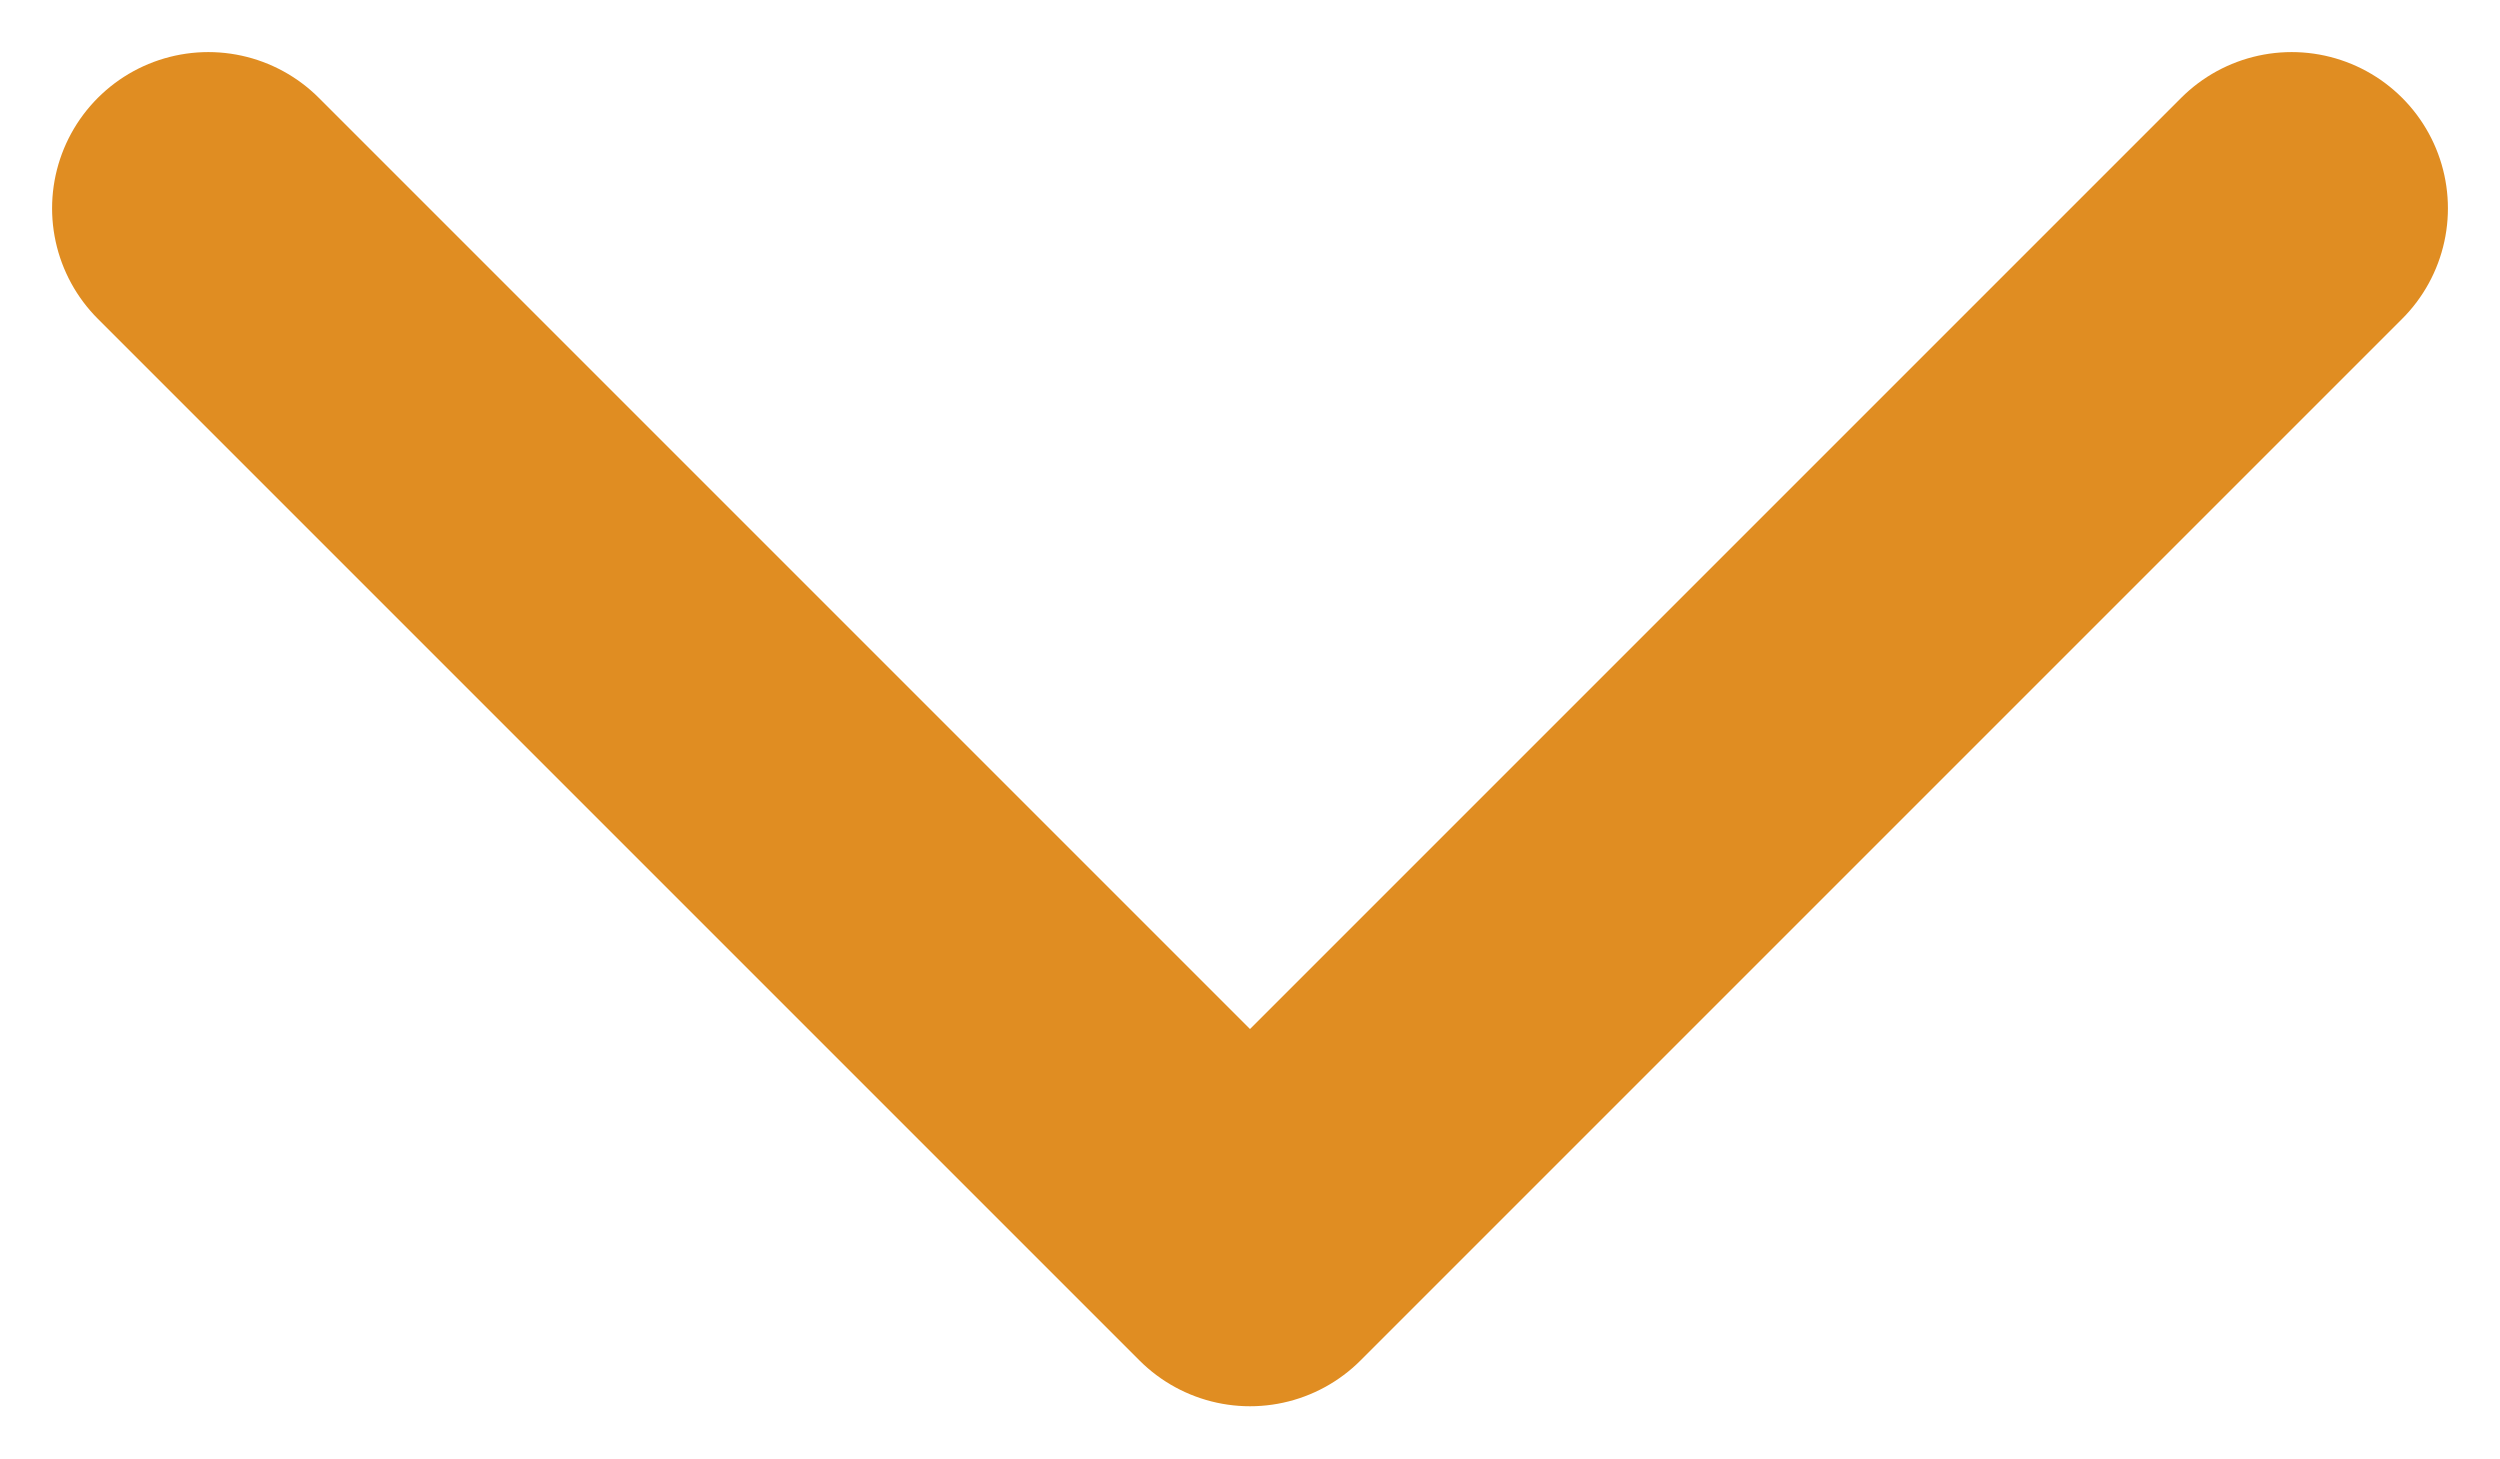
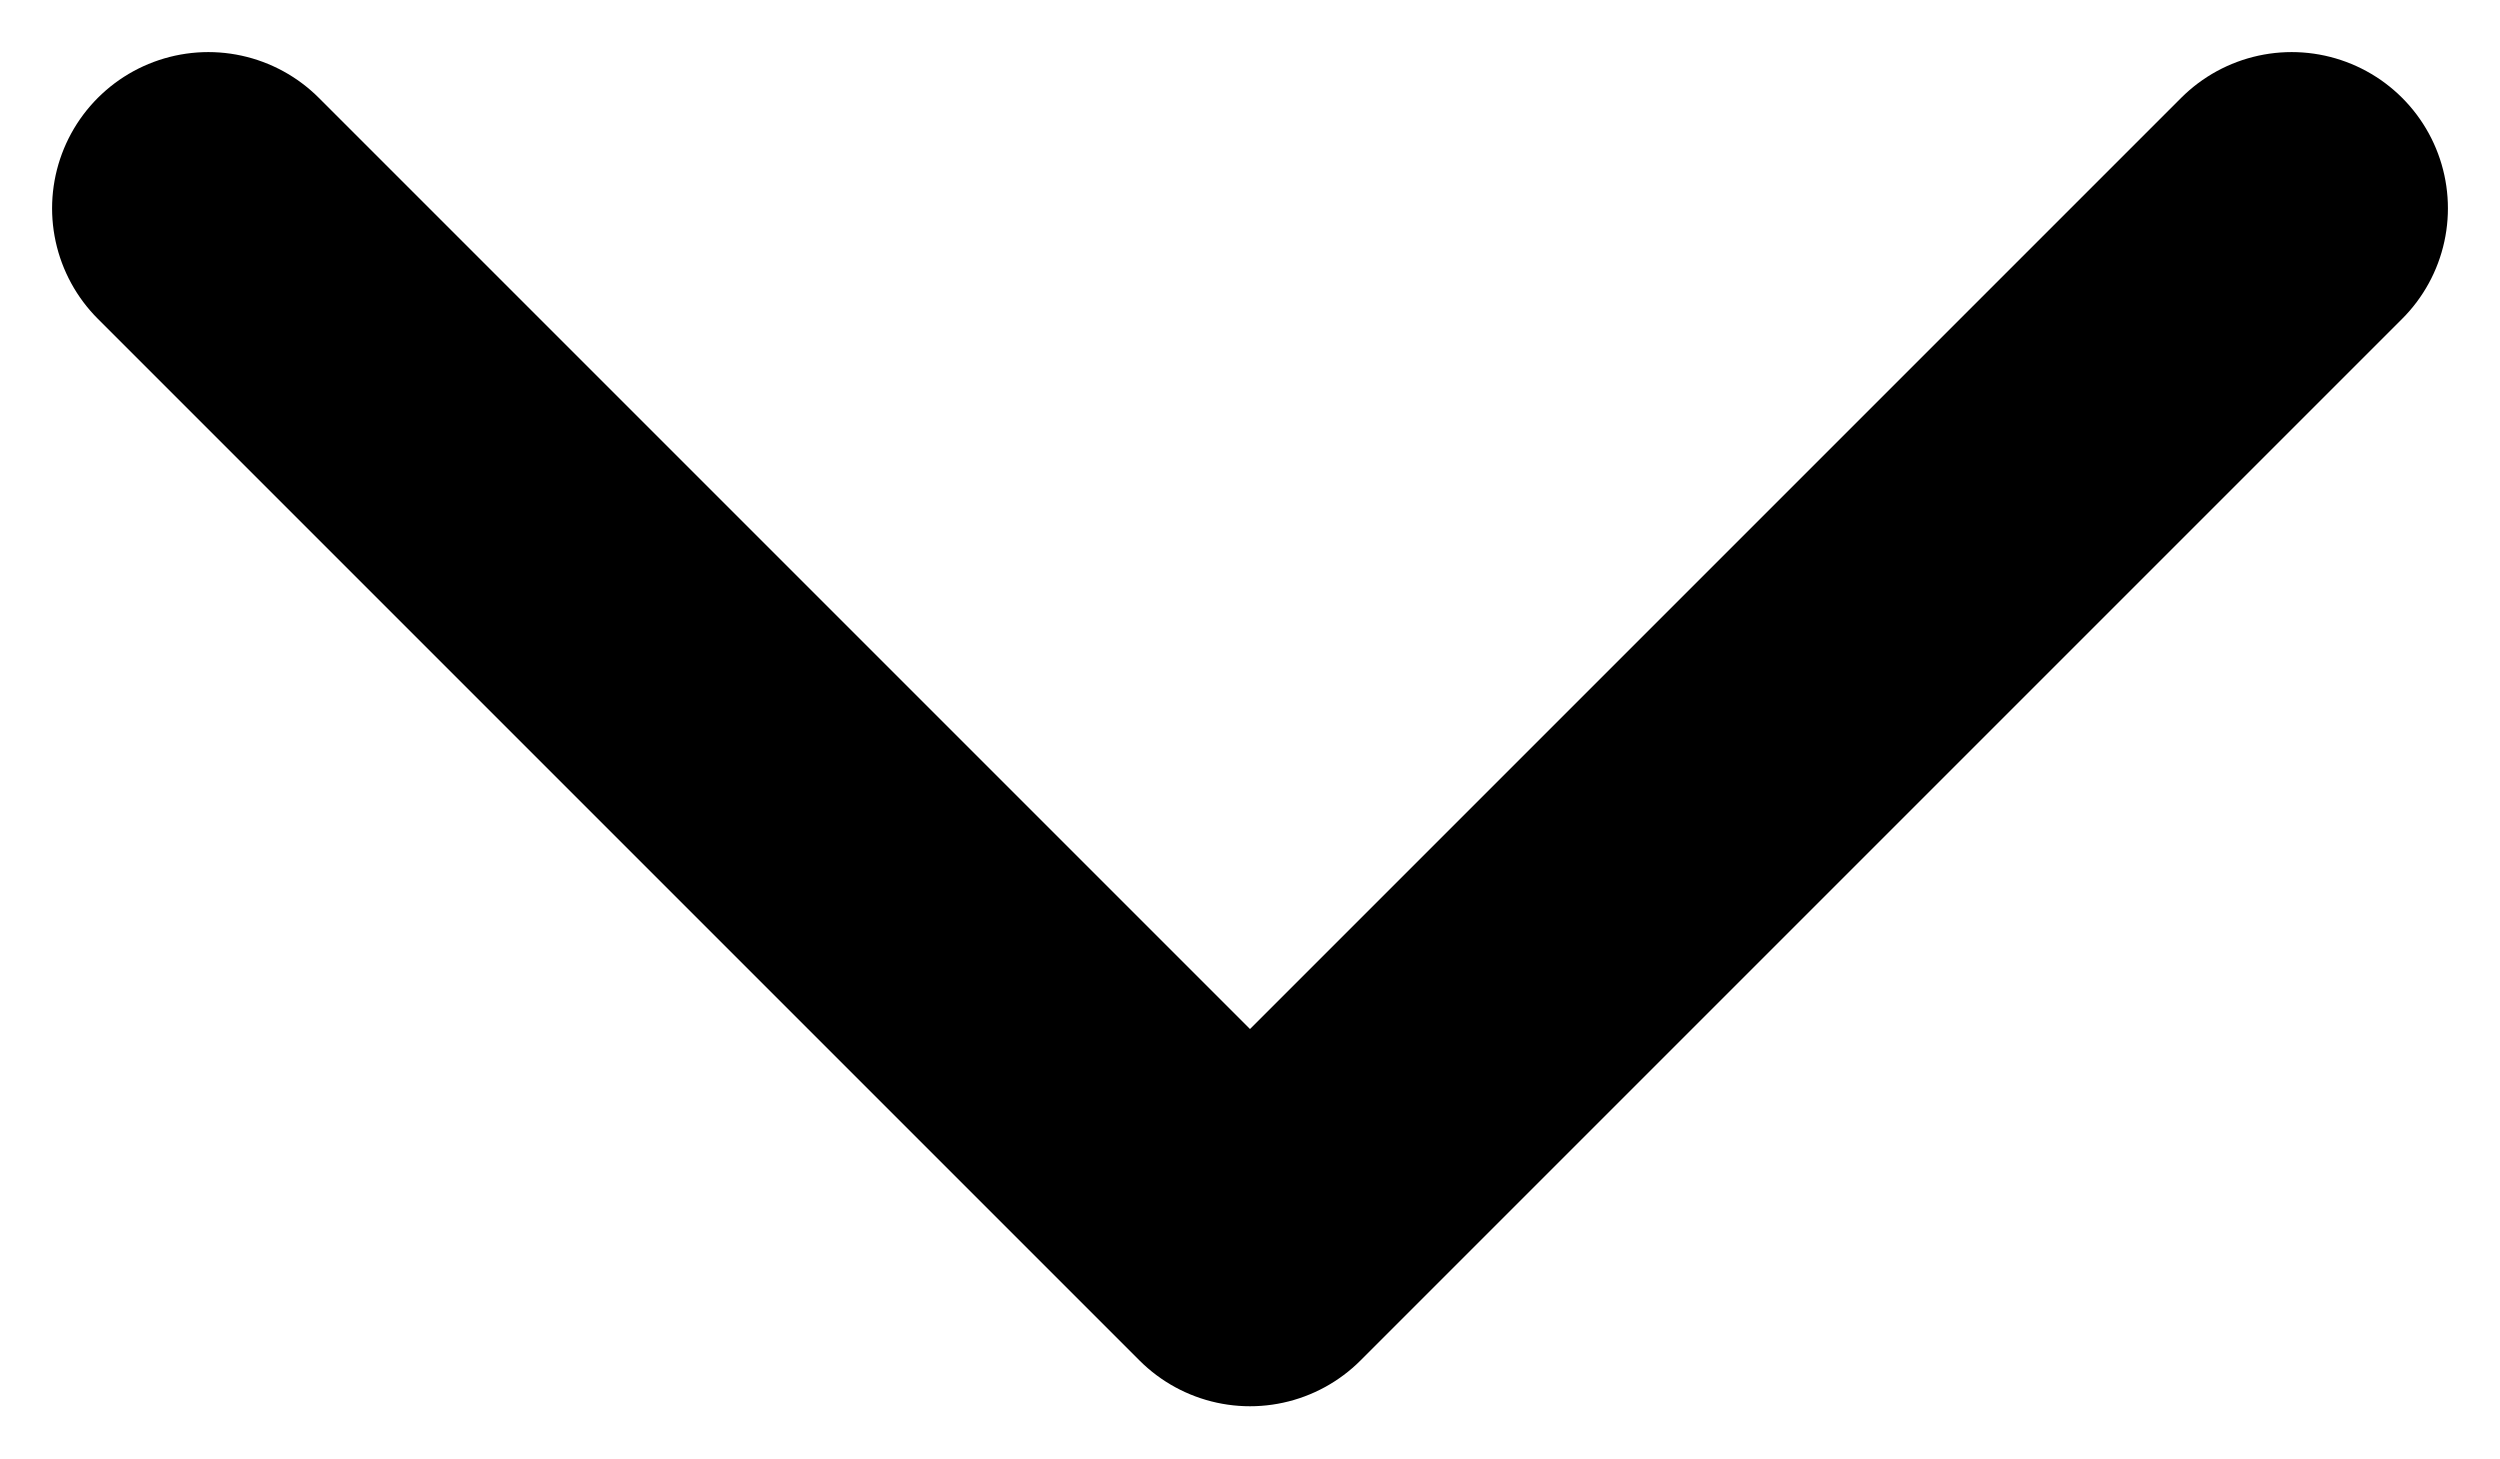
<svg xmlns="http://www.w3.org/2000/svg" width="12" height="7" viewBox="0 0 12 7" fill="none">
-   <path d="M1 1L6 6L11 1" stroke="#E08D22" stroke-width="1.5" stroke-linecap="round" stroke-linejoin="round" />
+   <path d="M1 1L6 6L11 1" stroke="#000000" stroke-width="1.5" stroke-linecap="round" stroke-linejoin="round" />
</svg>
